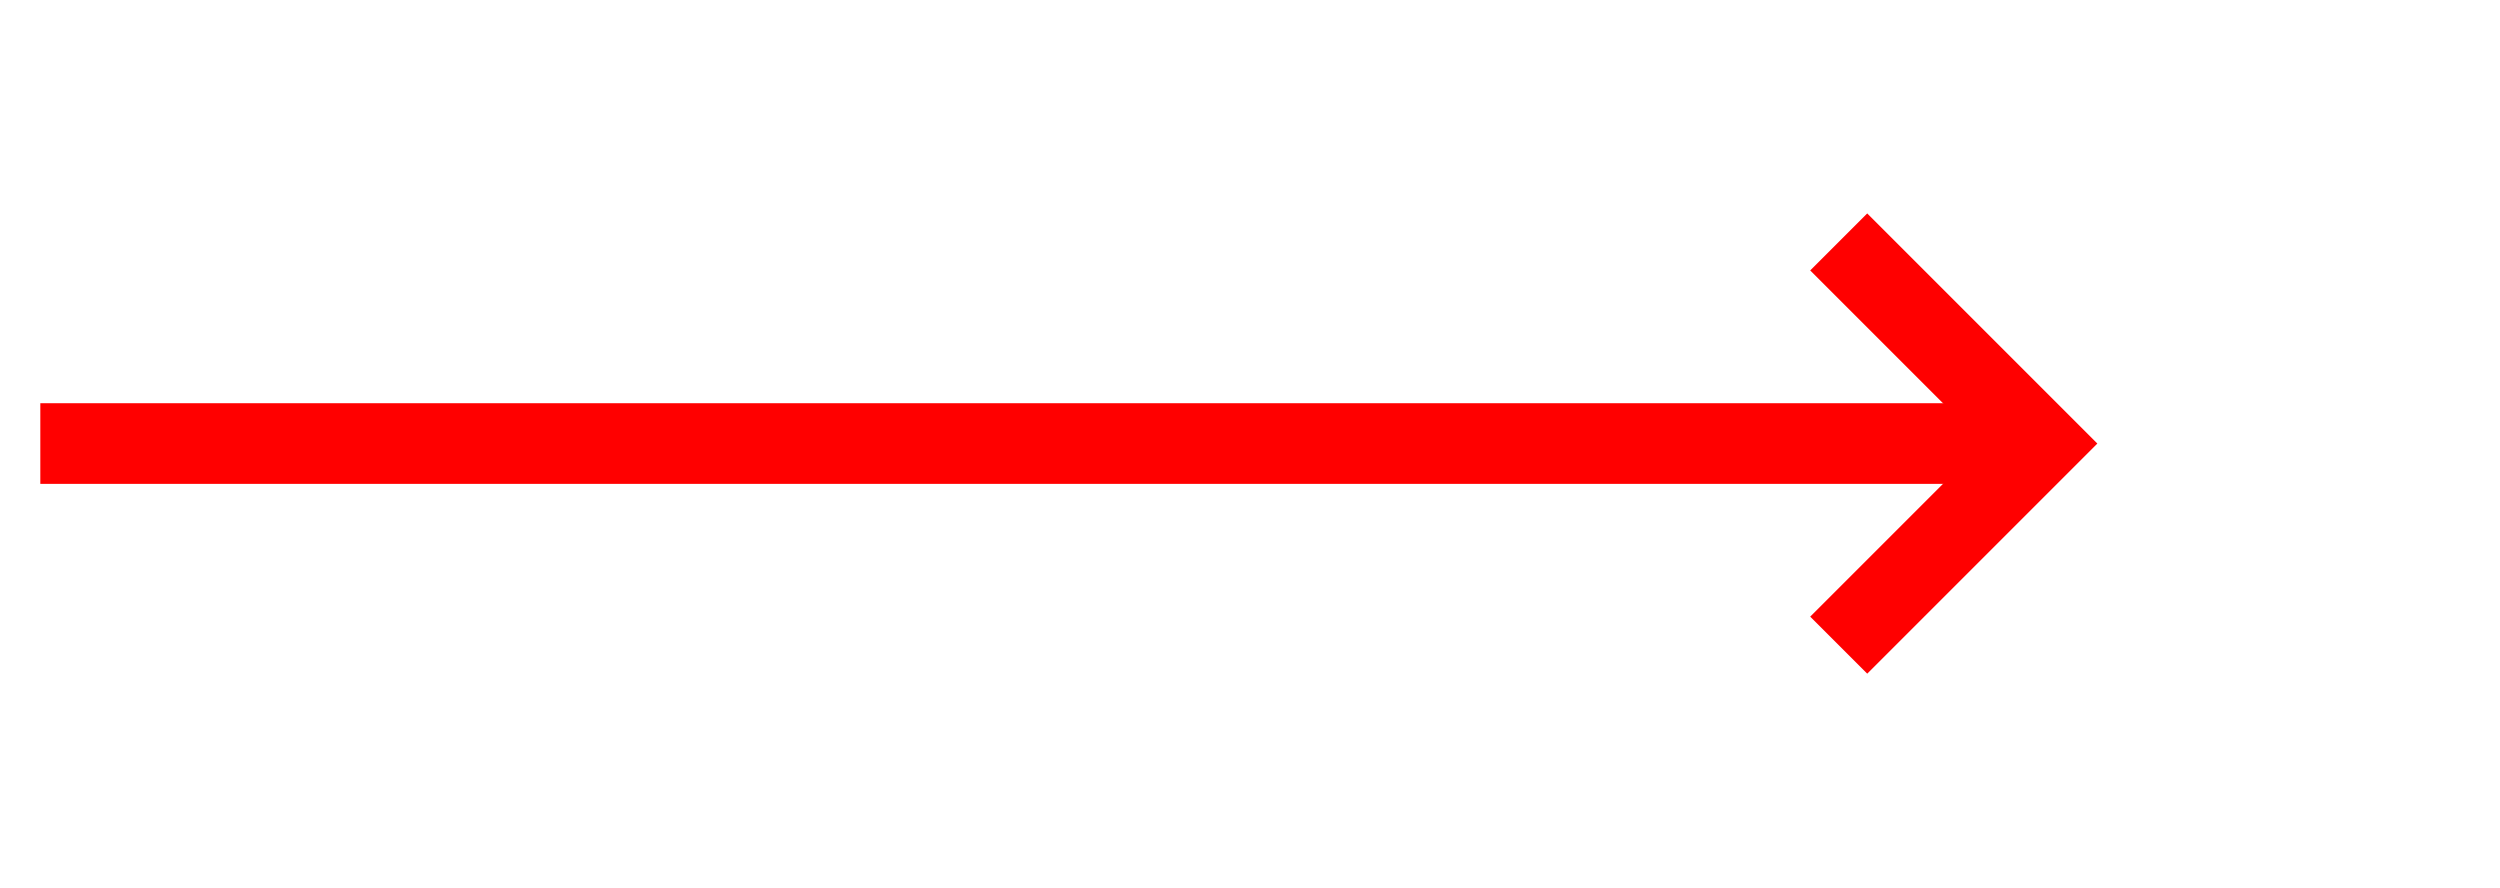
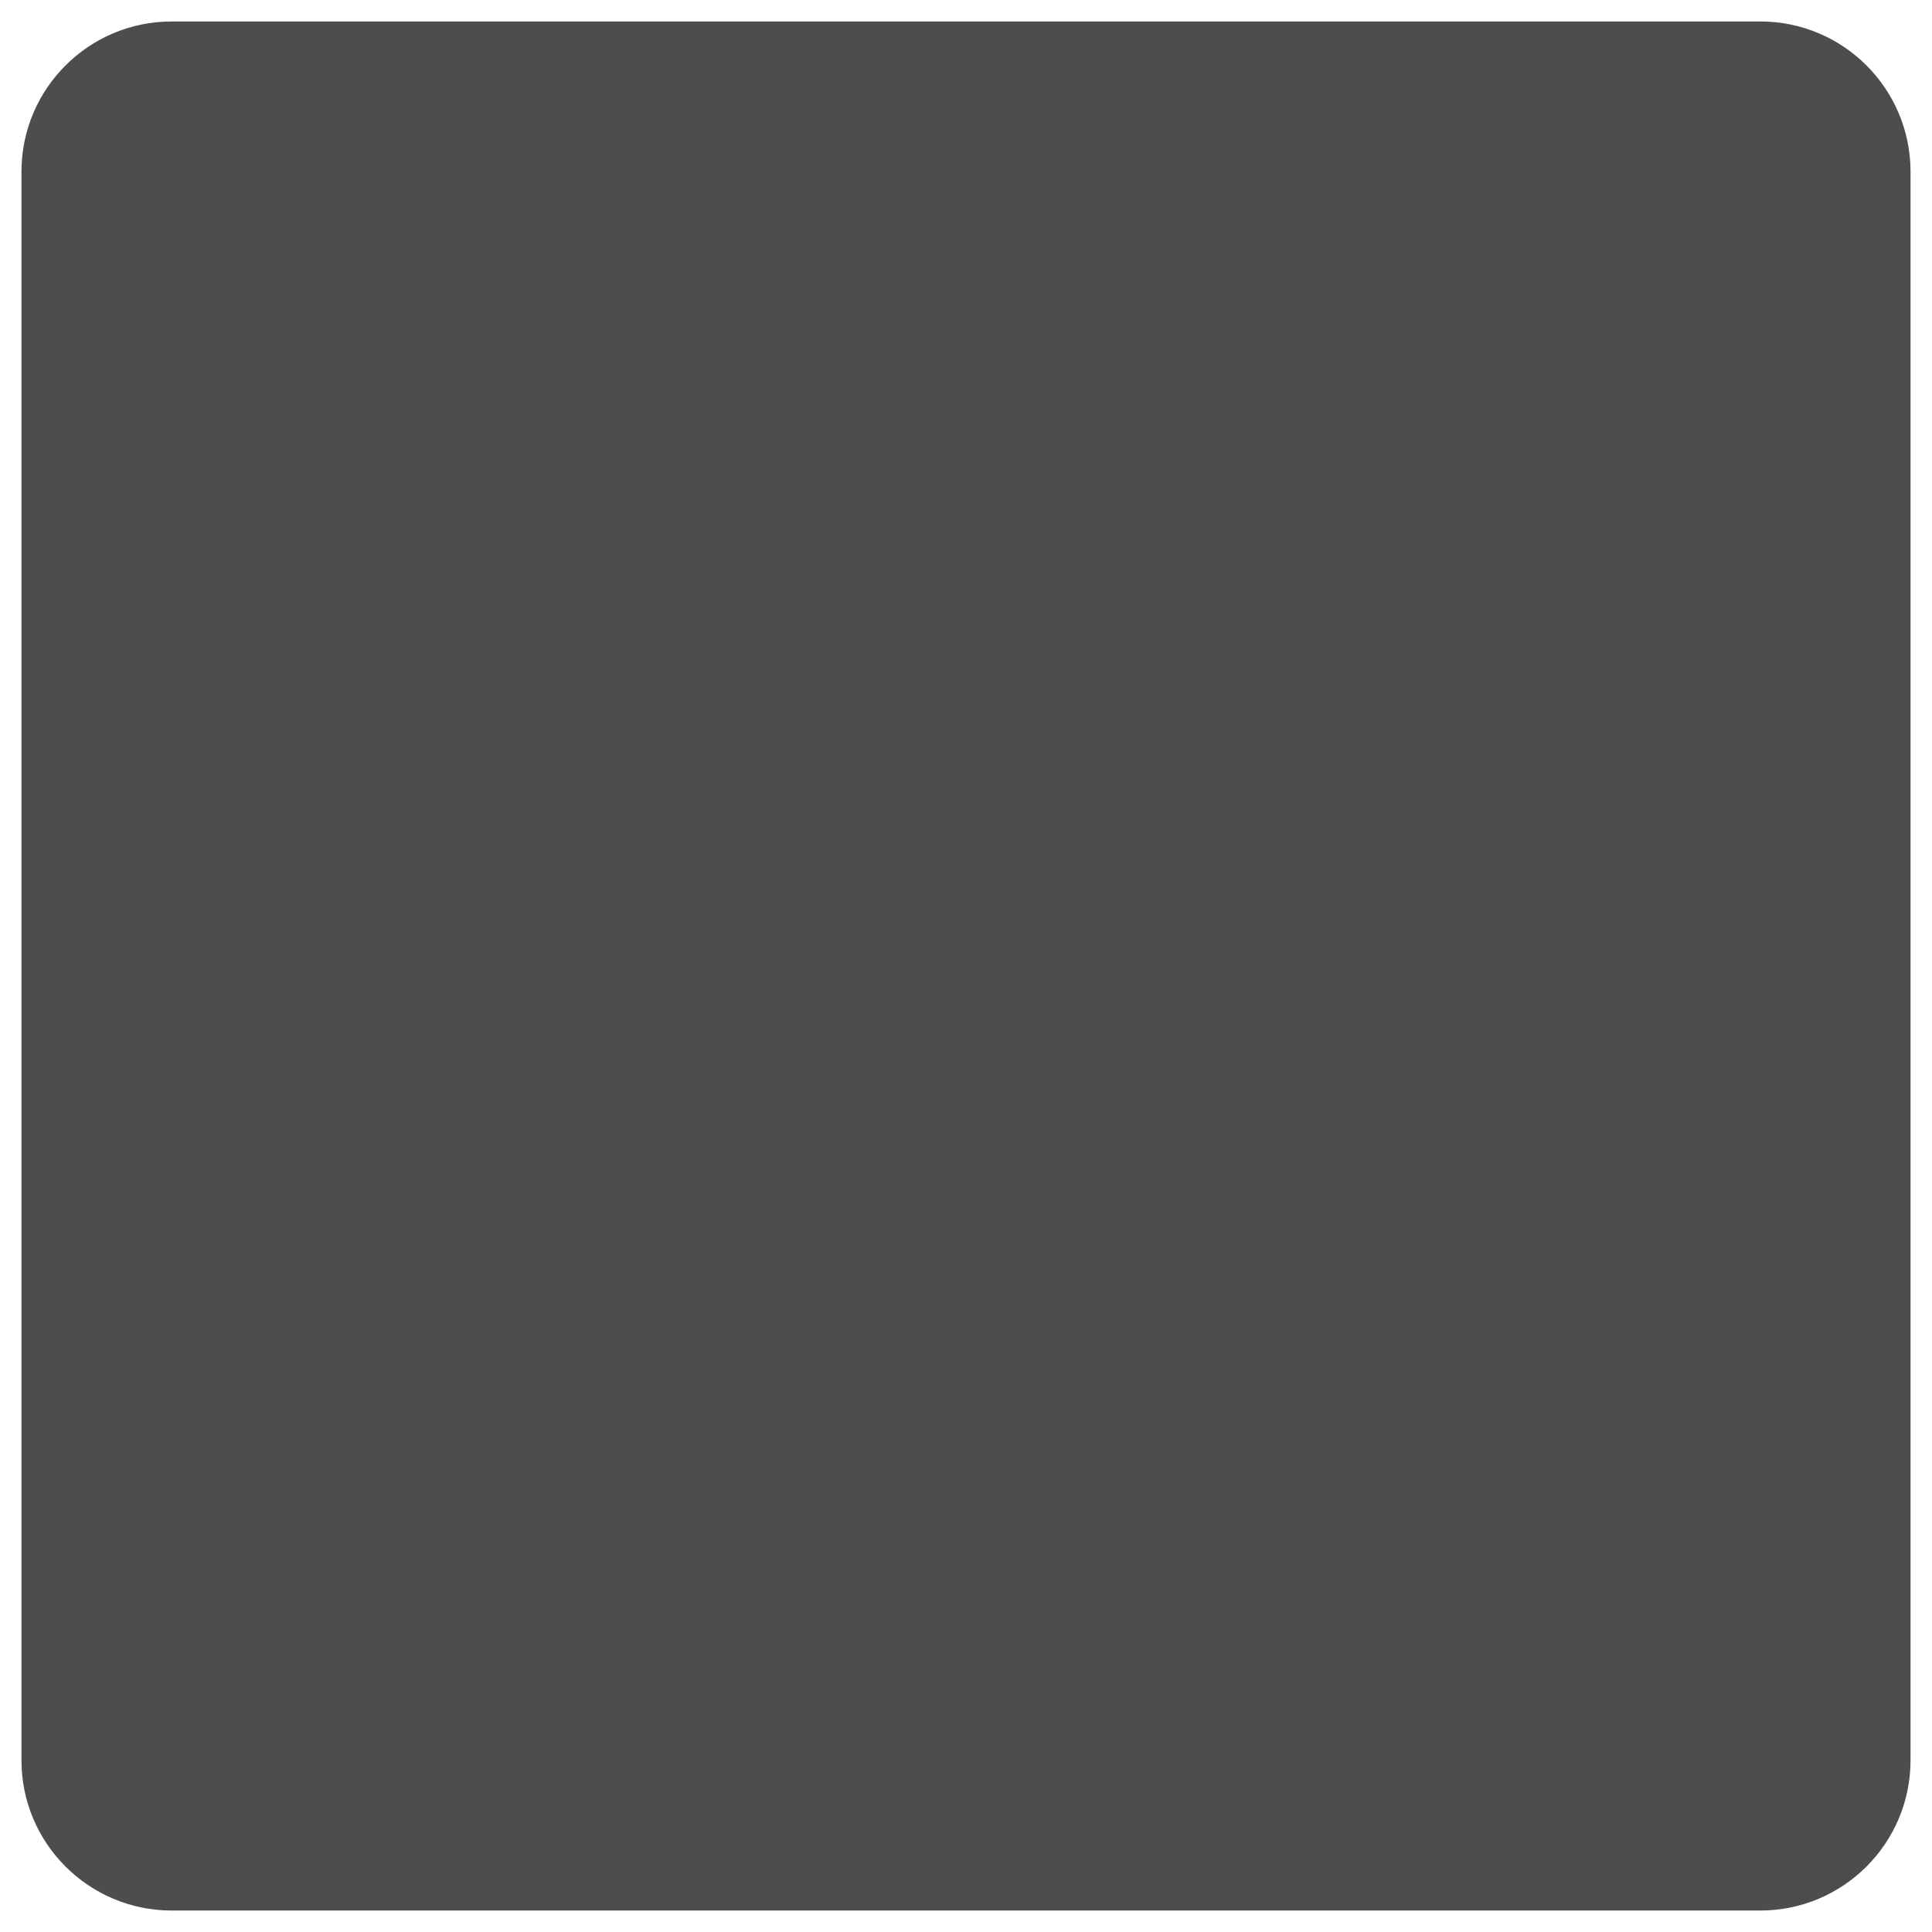
- <svg xmlns="http://www.w3.org/2000/svg" version="1.1" width="62px" height="22px">
-   <g transform="matrix(1 0 0 1 -773 -355 )">
-     <path d="M 817.893 361.707  L 822.186 366  L 817.893 370.293  L 819.307 371.707  L 824.307 366.707  L 825.014 366  L 824.307 365.293  L 819.307 360.293  L 817.893 361.707  Z " fill-rule="nonzero" fill="#ff0000" stroke="none" />
-     <path d="M 774 366  L 823 366  " stroke-width="2" stroke="#ff0000" fill="none" />
+ <svg xmlns="http://www.w3.org/2000/svg" version="1.1" width="90px" height="90px">
+   <g transform="matrix(1 0 0 1 -825 -328 )">
+     <path d="M 826 336  A 7 7 0 0 1 833 329 L 907 329  A 7 7 0 0 1 914 336 L 914 410  A 7 7 0 0 1 907 417 L 833 417  A 7 7 0 0 1 826 410 L 826 336  Z " fill-rule="nonzero" fill="#000000" stroke="none" fill-opacity="0.698" />
  </g>
</svg>
